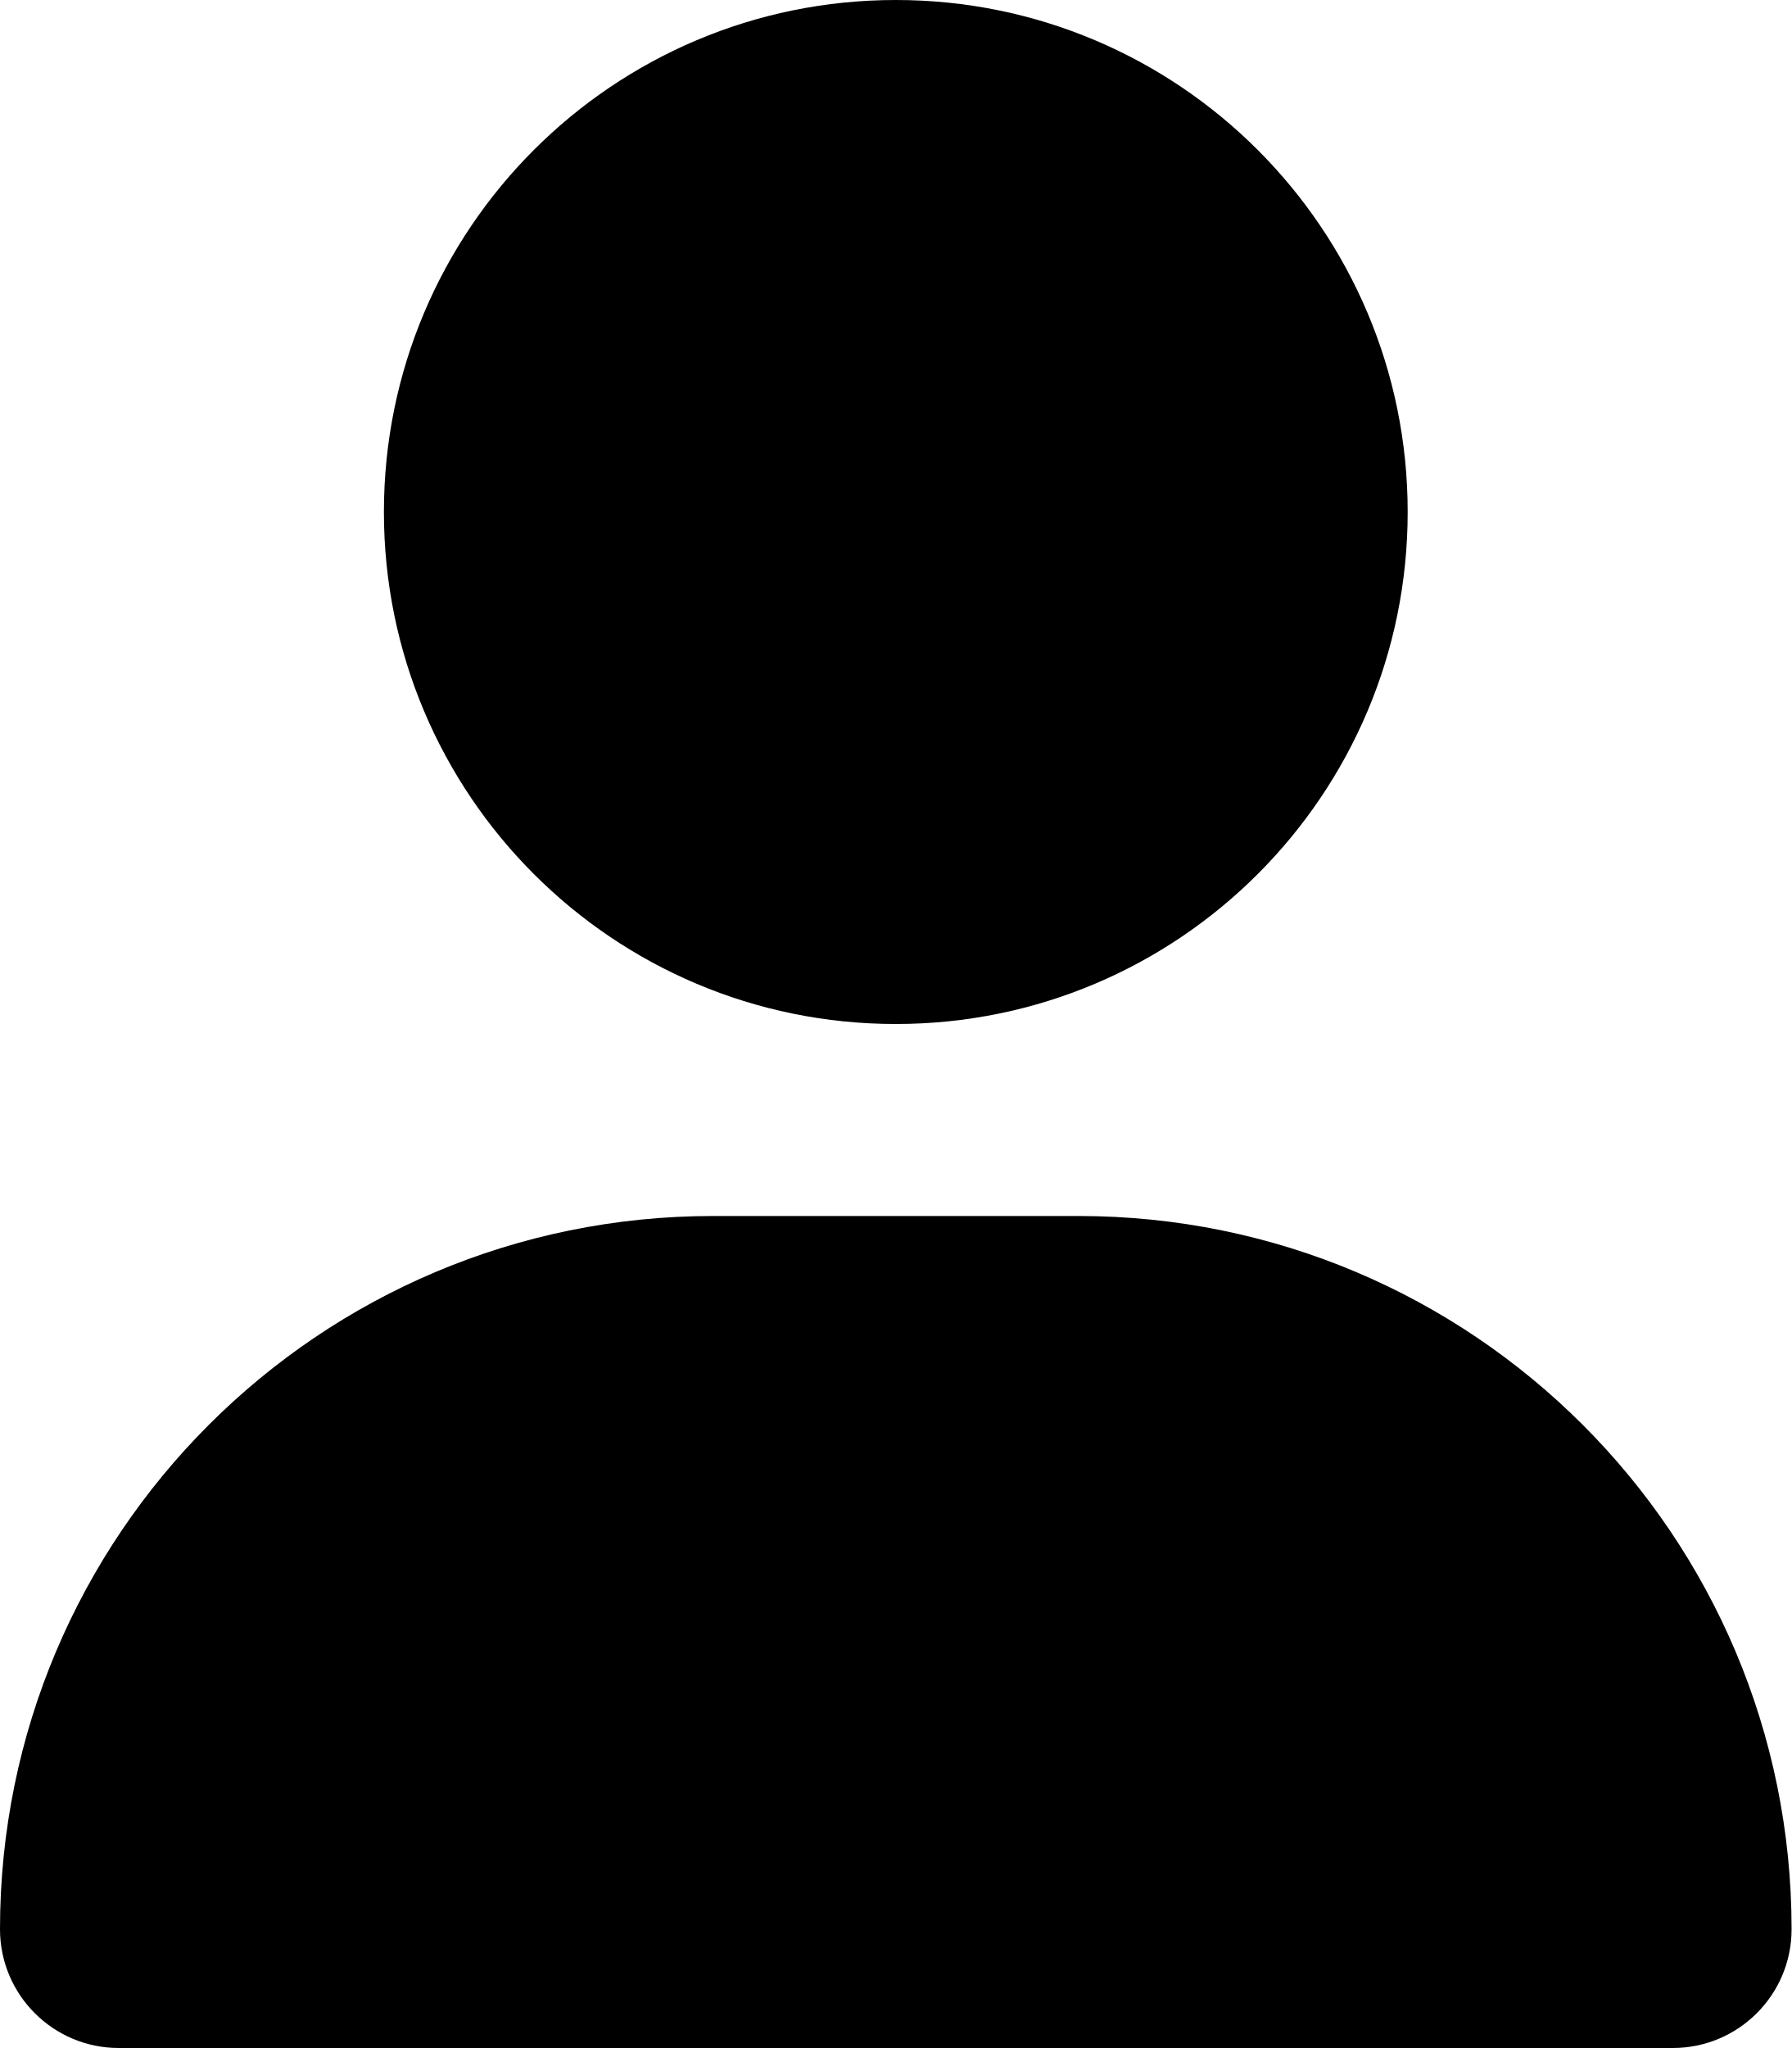
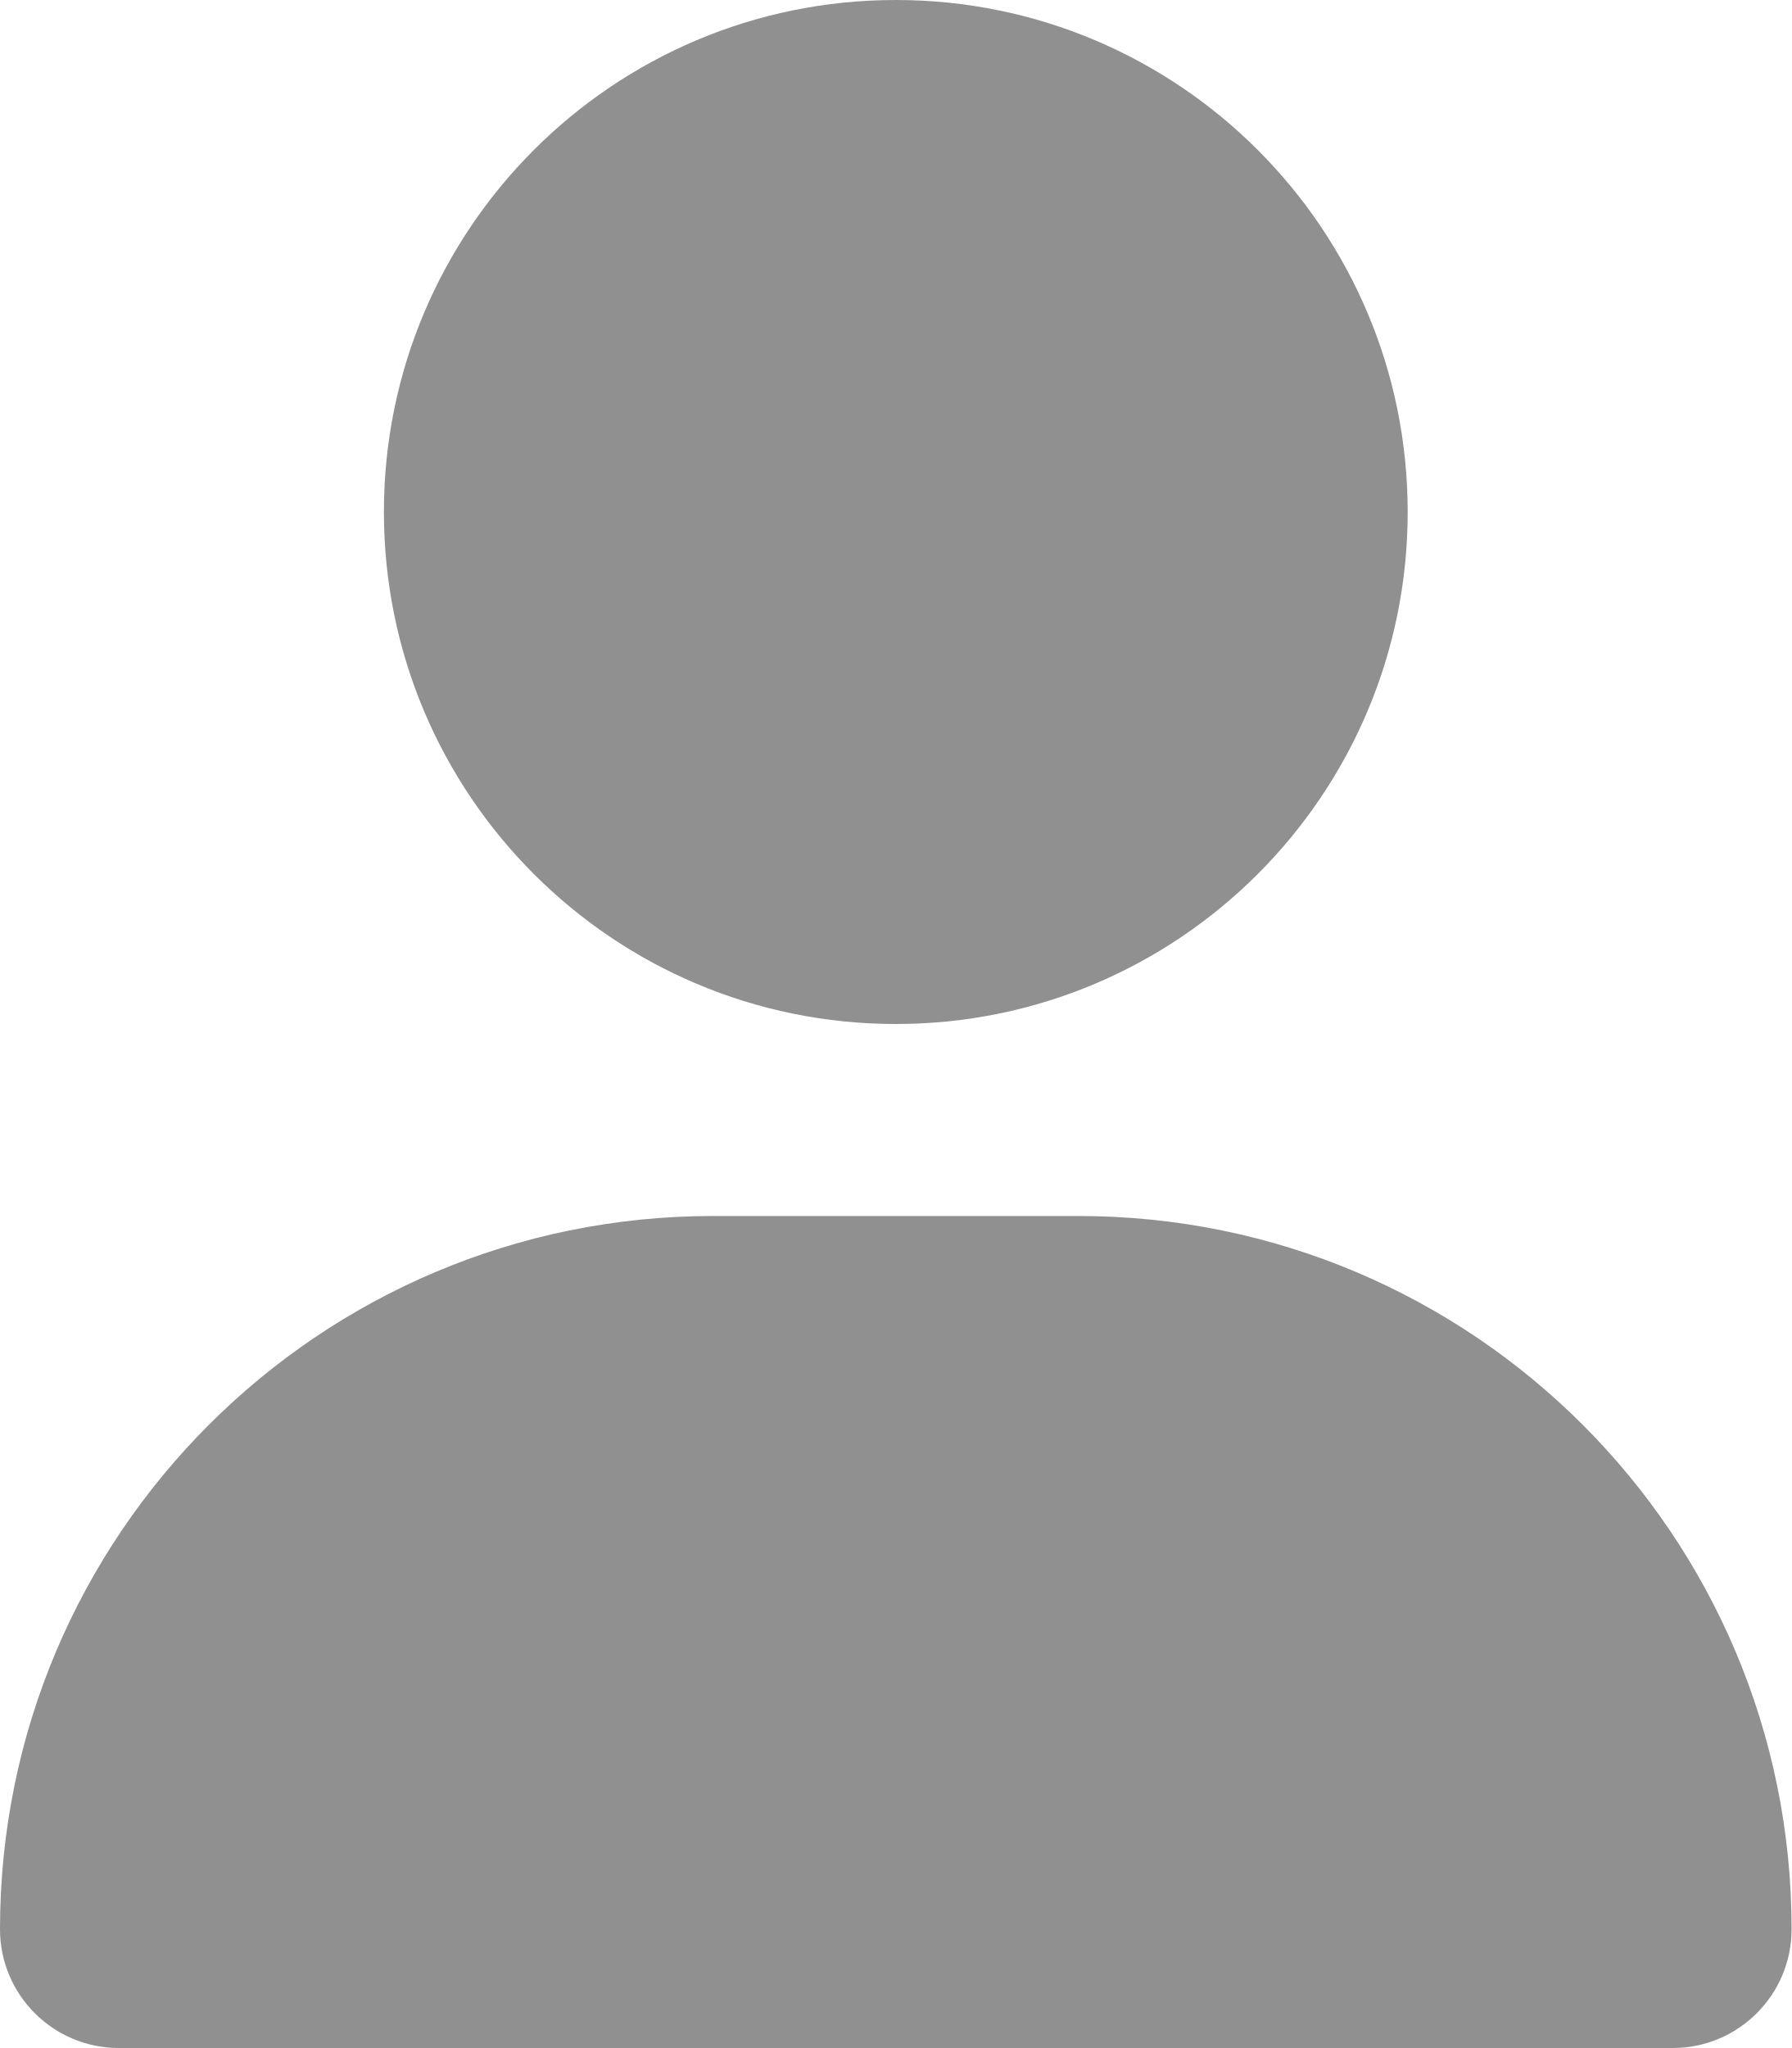
- <svg xmlns="http://www.w3.org/2000/svg" viewBox="0 0 448 512">
+ <svg xmlns="http://www.w3.org/2000/svg" height="1em" viewBox="0 0 448 512">
+   <style>svg{fill:#909090}</style>
  <path d="M224 256A128 128 0 1 0 224 0a128 128 0 1 0 0 256zm-45.7 48C79.8 304 0 383.8 0 482.3C0 498.7 13.3 512 29.7 512H418.3c16.4 0 29.7-13.3 29.7-29.7C448 383.8 368.2 304 269.7 304H178.3z" />
</svg>
